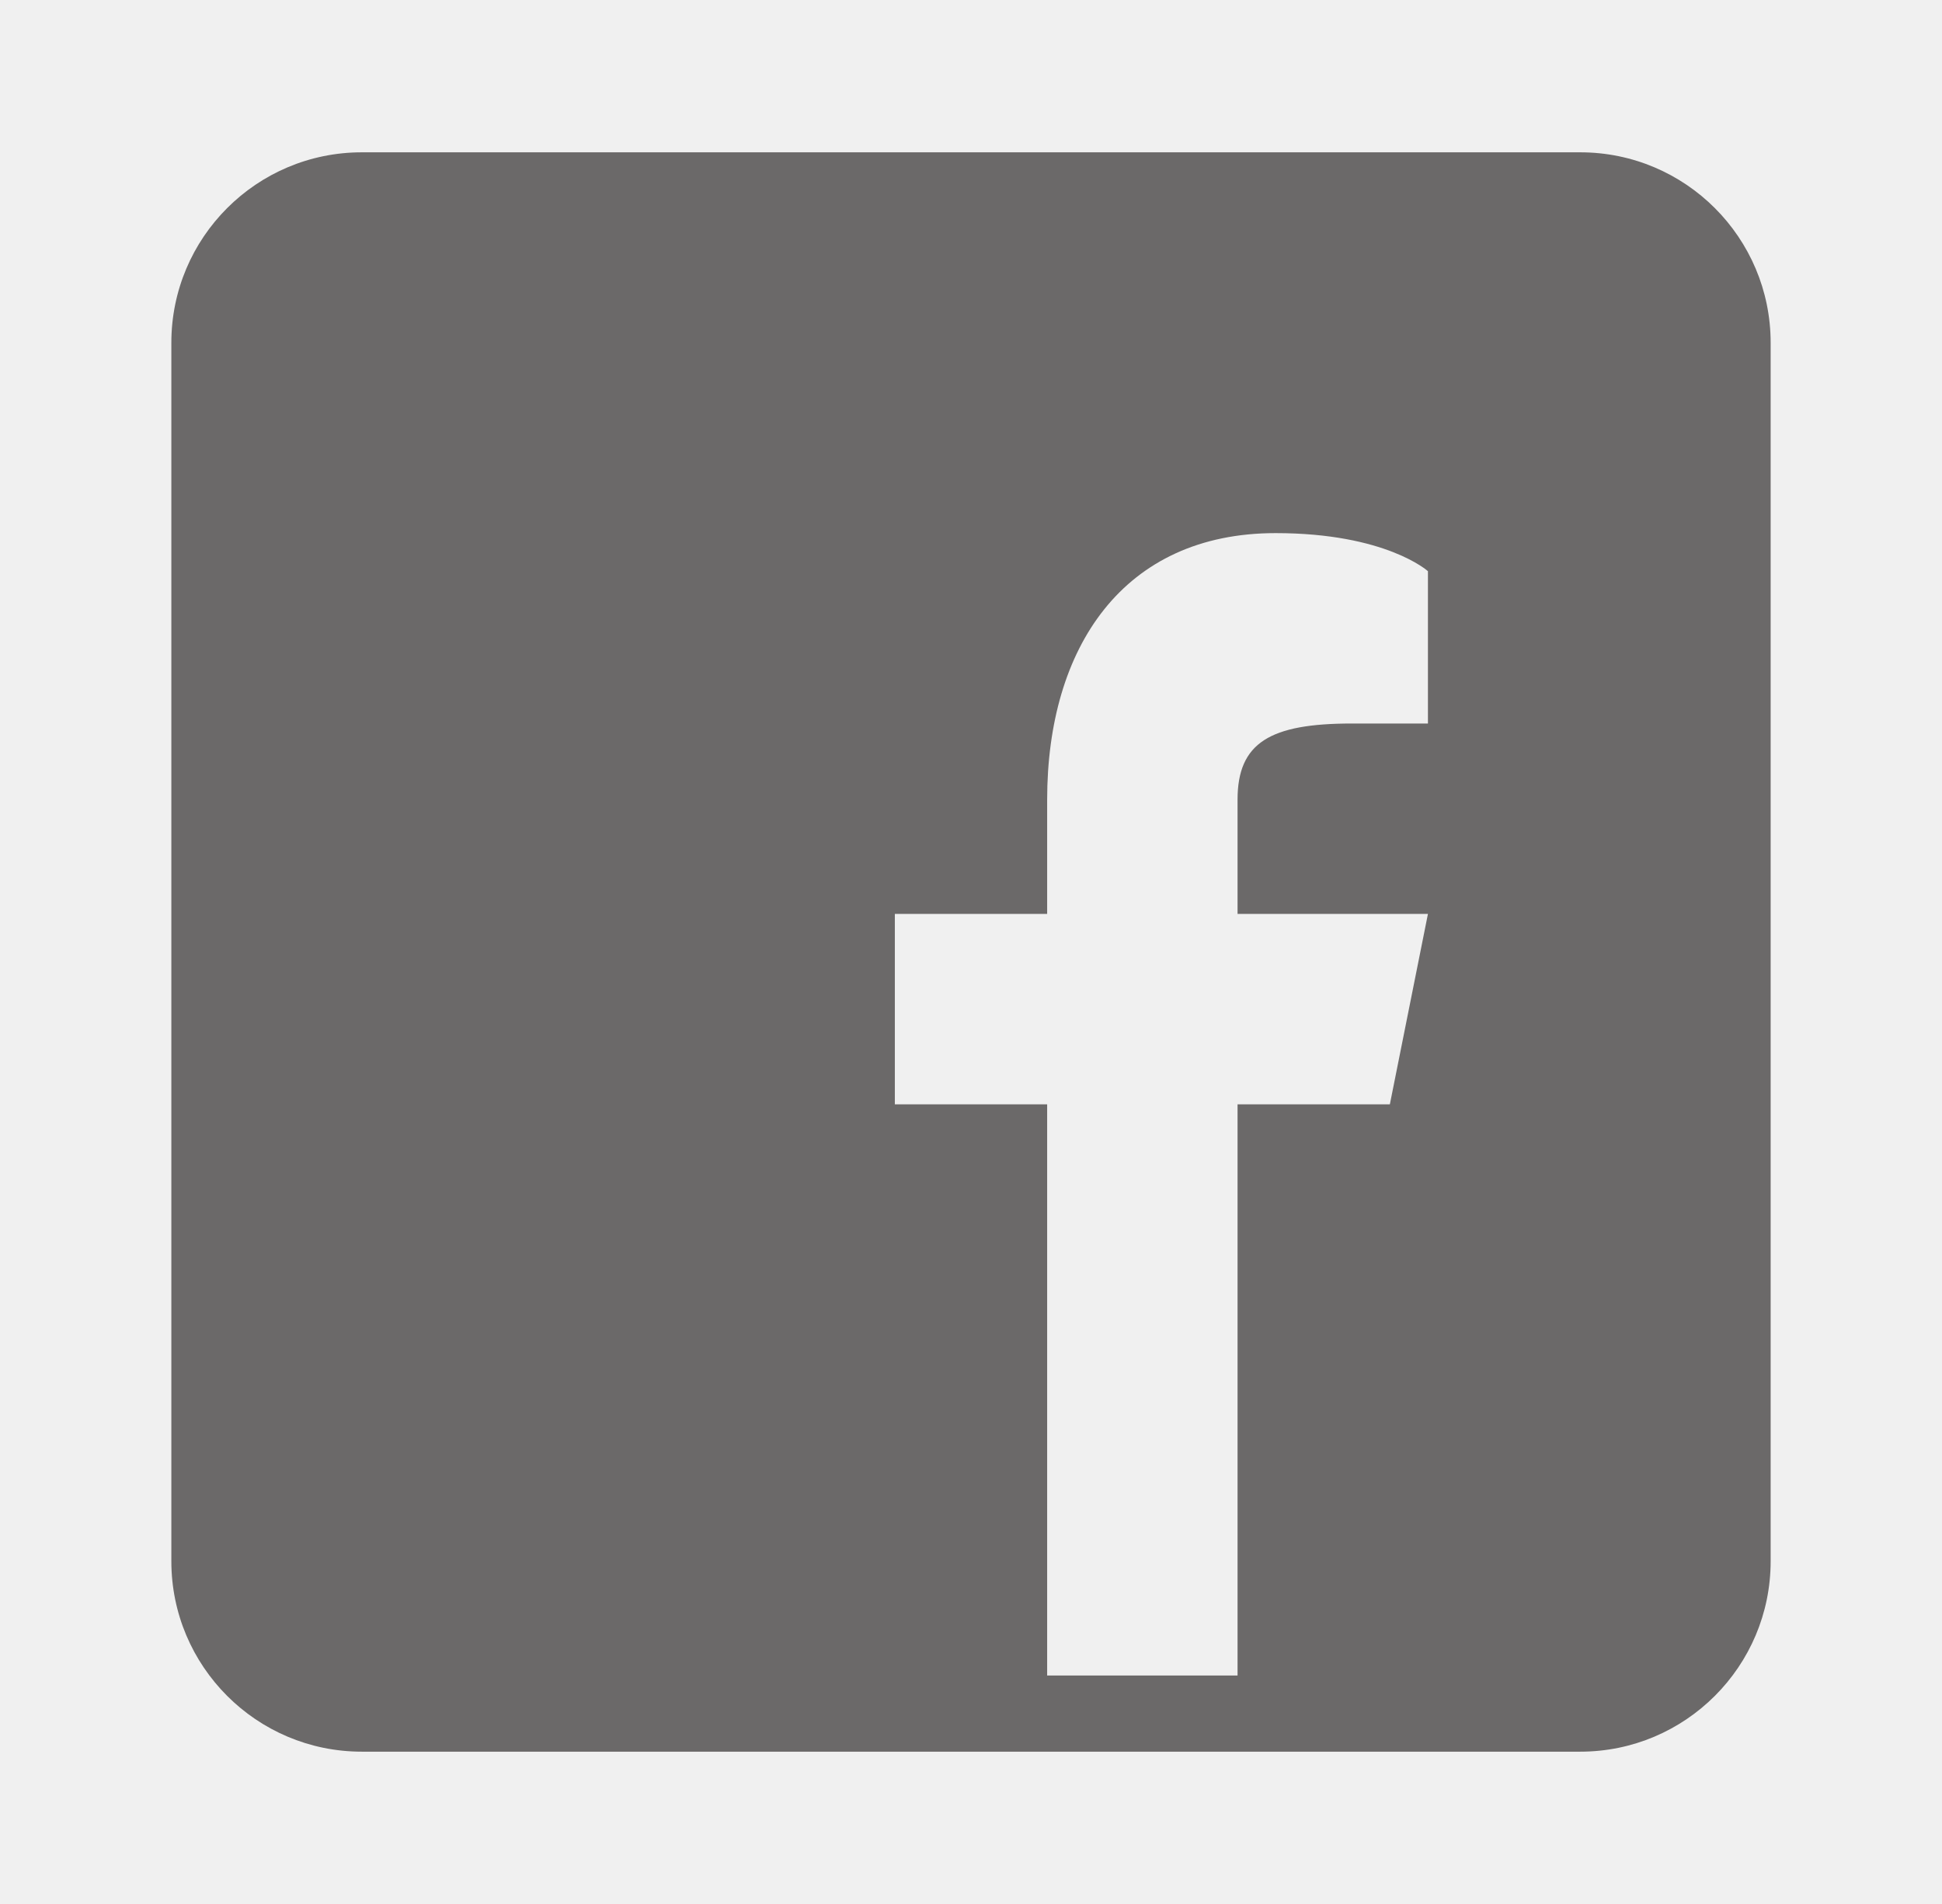
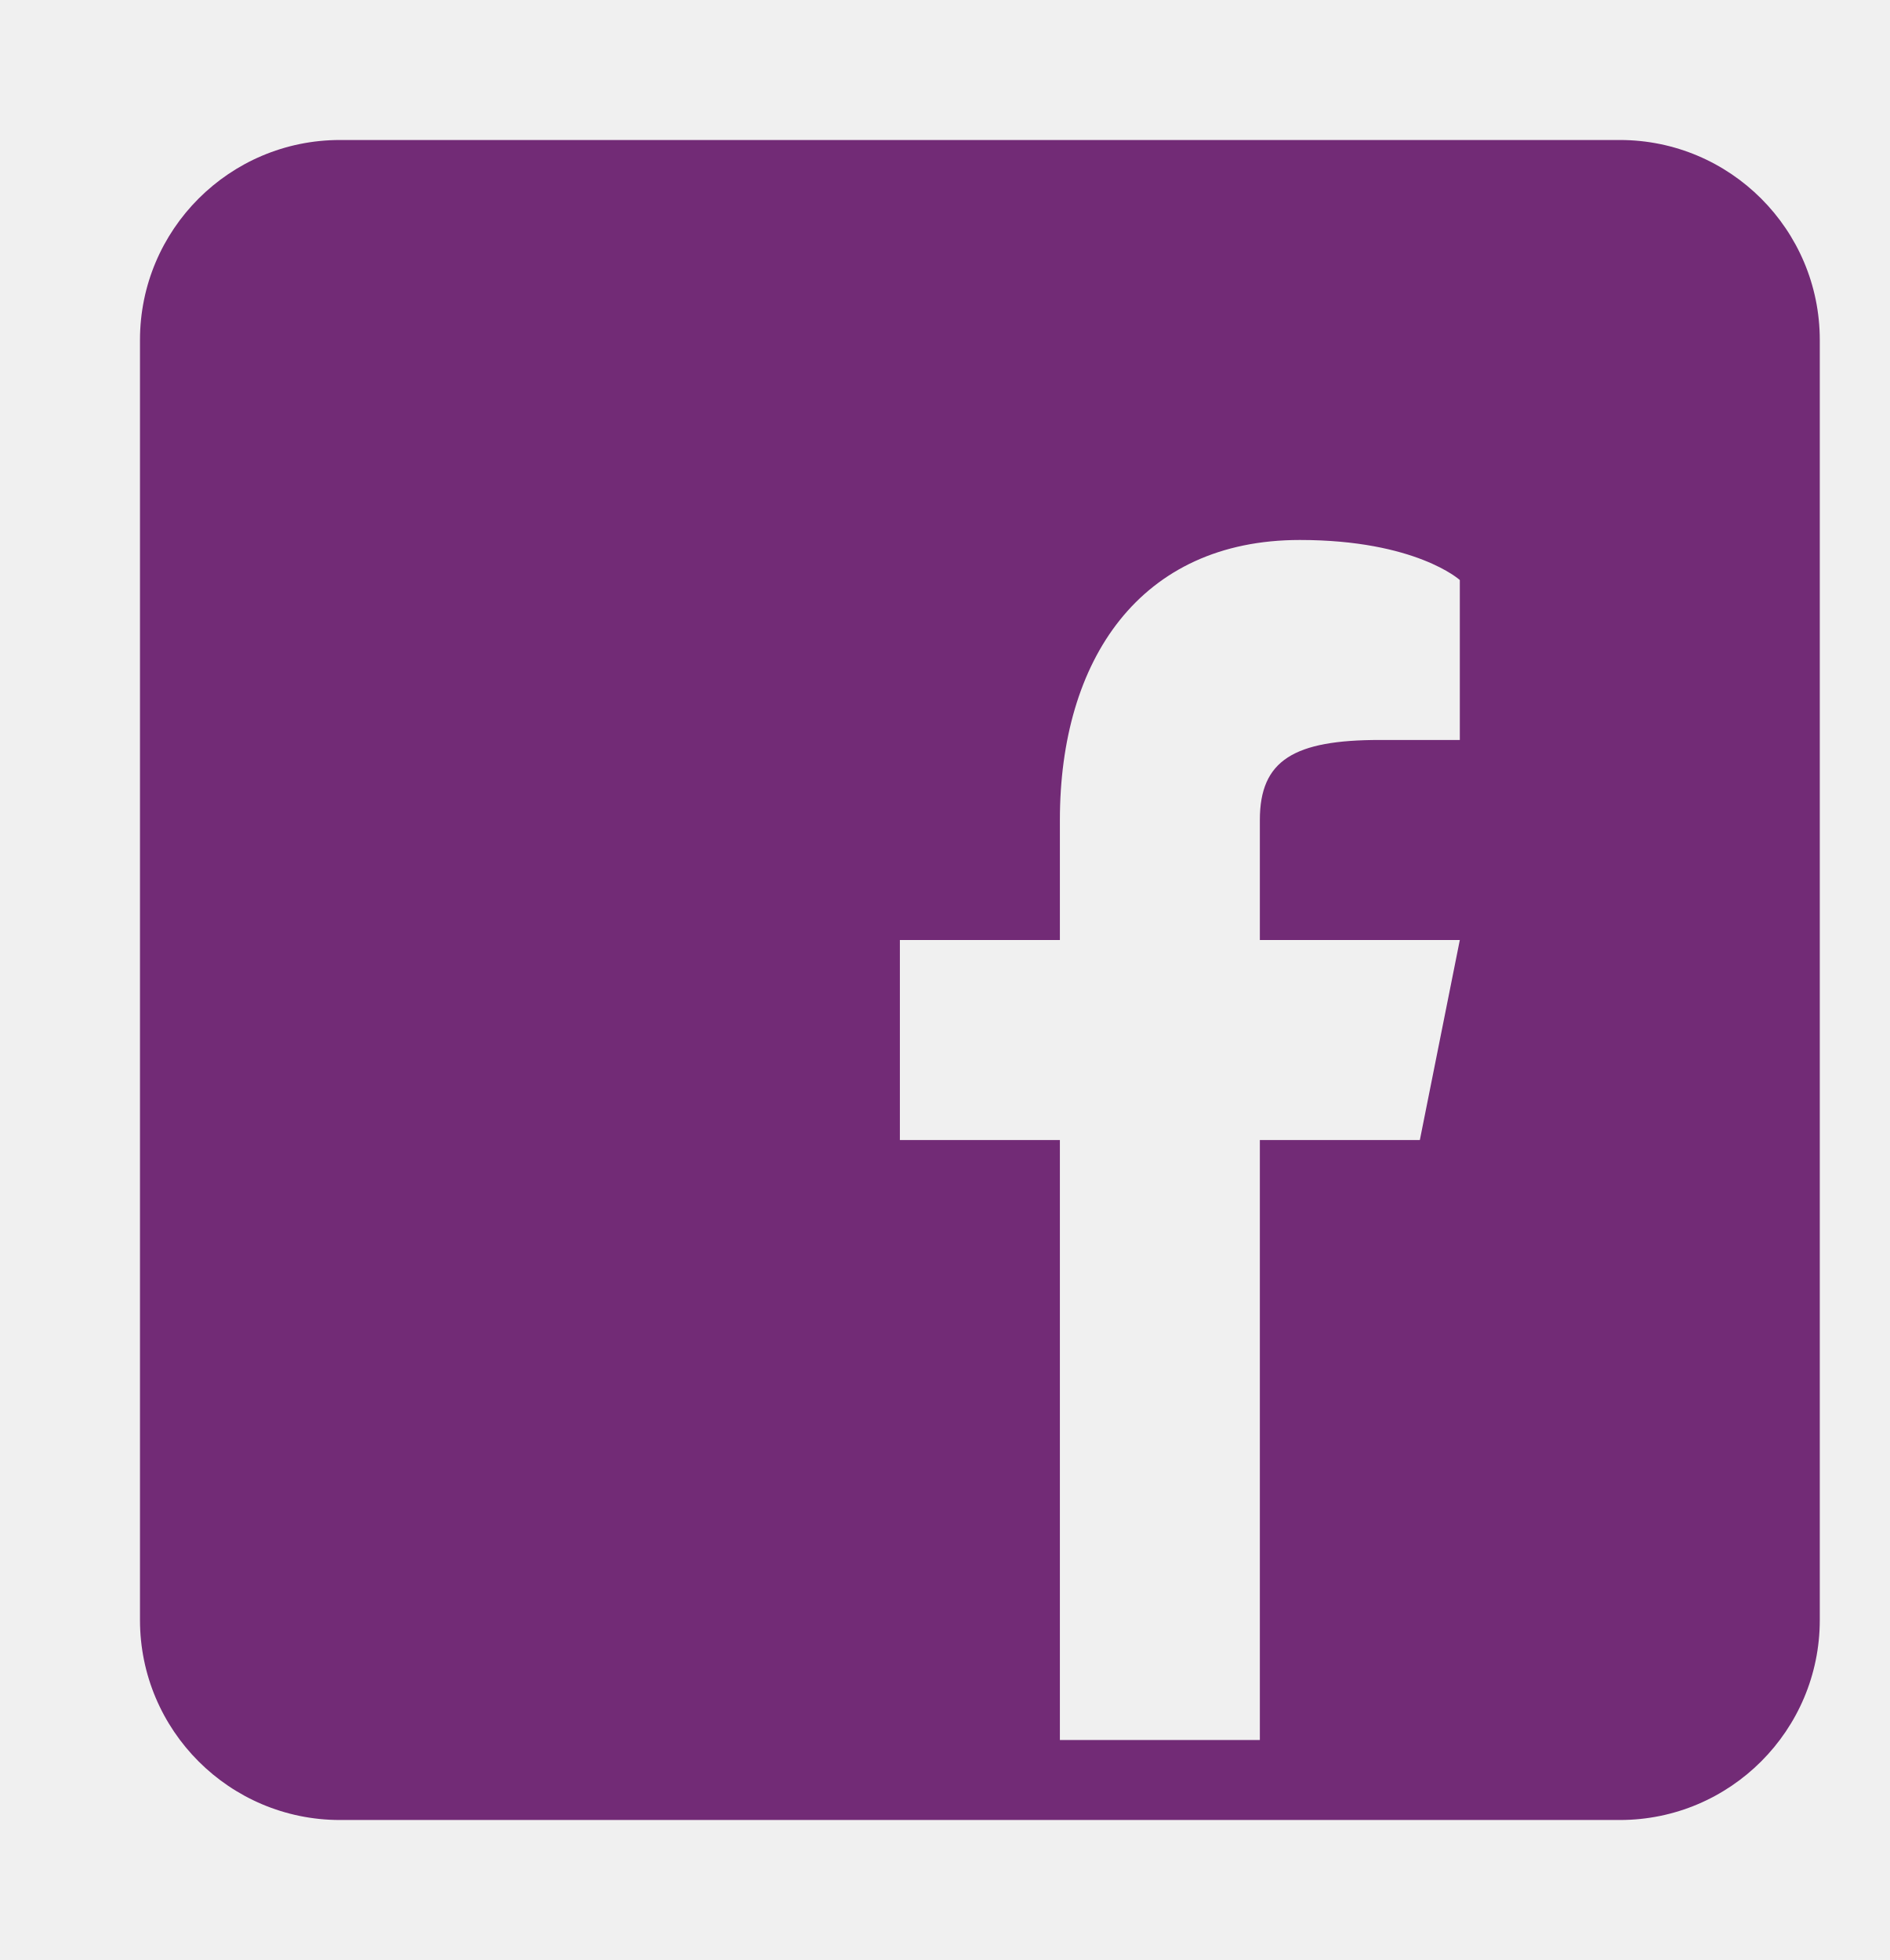
- <svg xmlns="http://www.w3.org/2000/svg" width="51" height="50" viewBox="0 0 51 50" fill="none">
-   <g id="icons8-facebook 1">
-     <path id="Vector" d="M41.5 4H9.5C6.74 4 4.5 6.24 4.5 9V41C4.5 43.76 6.74 46 9.5 46H41.5C44.26 46 46.5 43.76 46.5 41V9C46.5 6.24 44.26 4 41.5 4ZM37.5 19H35.5C33.36 19 32.5 19.5 32.5 21V24H37.5L36.5 29H32.5V44H27.5V29H23.5V24H27.5V21C27.5 17 29.5 14 33.5 14C36.4 14 37.5 15 37.5 15V19Z" fill="#6B6969" />
+ <svg xmlns="http://www.w3.org/2000/svg" width="27" height="28" viewBox="0 0 27 28" fill="none">
+   <g clip-path="url(#clip0_120_1928)">
+     <path d="M23.143 2H4.857C3.28 2 2 3.28 2 4.857V23.143C2 24.72 3.28 26 4.857 26H23.143C24.72 26 26 24.72 26 23.143V4.857C26 3.28 24.72 2 23.143 2ZM20.857 10.571H19.714C18.491 10.571 18 10.857 18 11.714V13.429H20.857L20.286 16.286H18V24.857H15.143V16.286H12.857V13.429H15.143V11.714C15.143 9.429 16.286 7.714 18.571 7.714C20.229 7.714 20.857 8.286 20.857 8.286V10.571Z" fill="#722B76" />
  </g>
+   <defs>
+     <clipPath id="clip0_120_1928">
+       <rect width="24" height="24" fill="white" transform="translate(2 2)" />
+     </clipPath>
+   </defs>
</svg>
